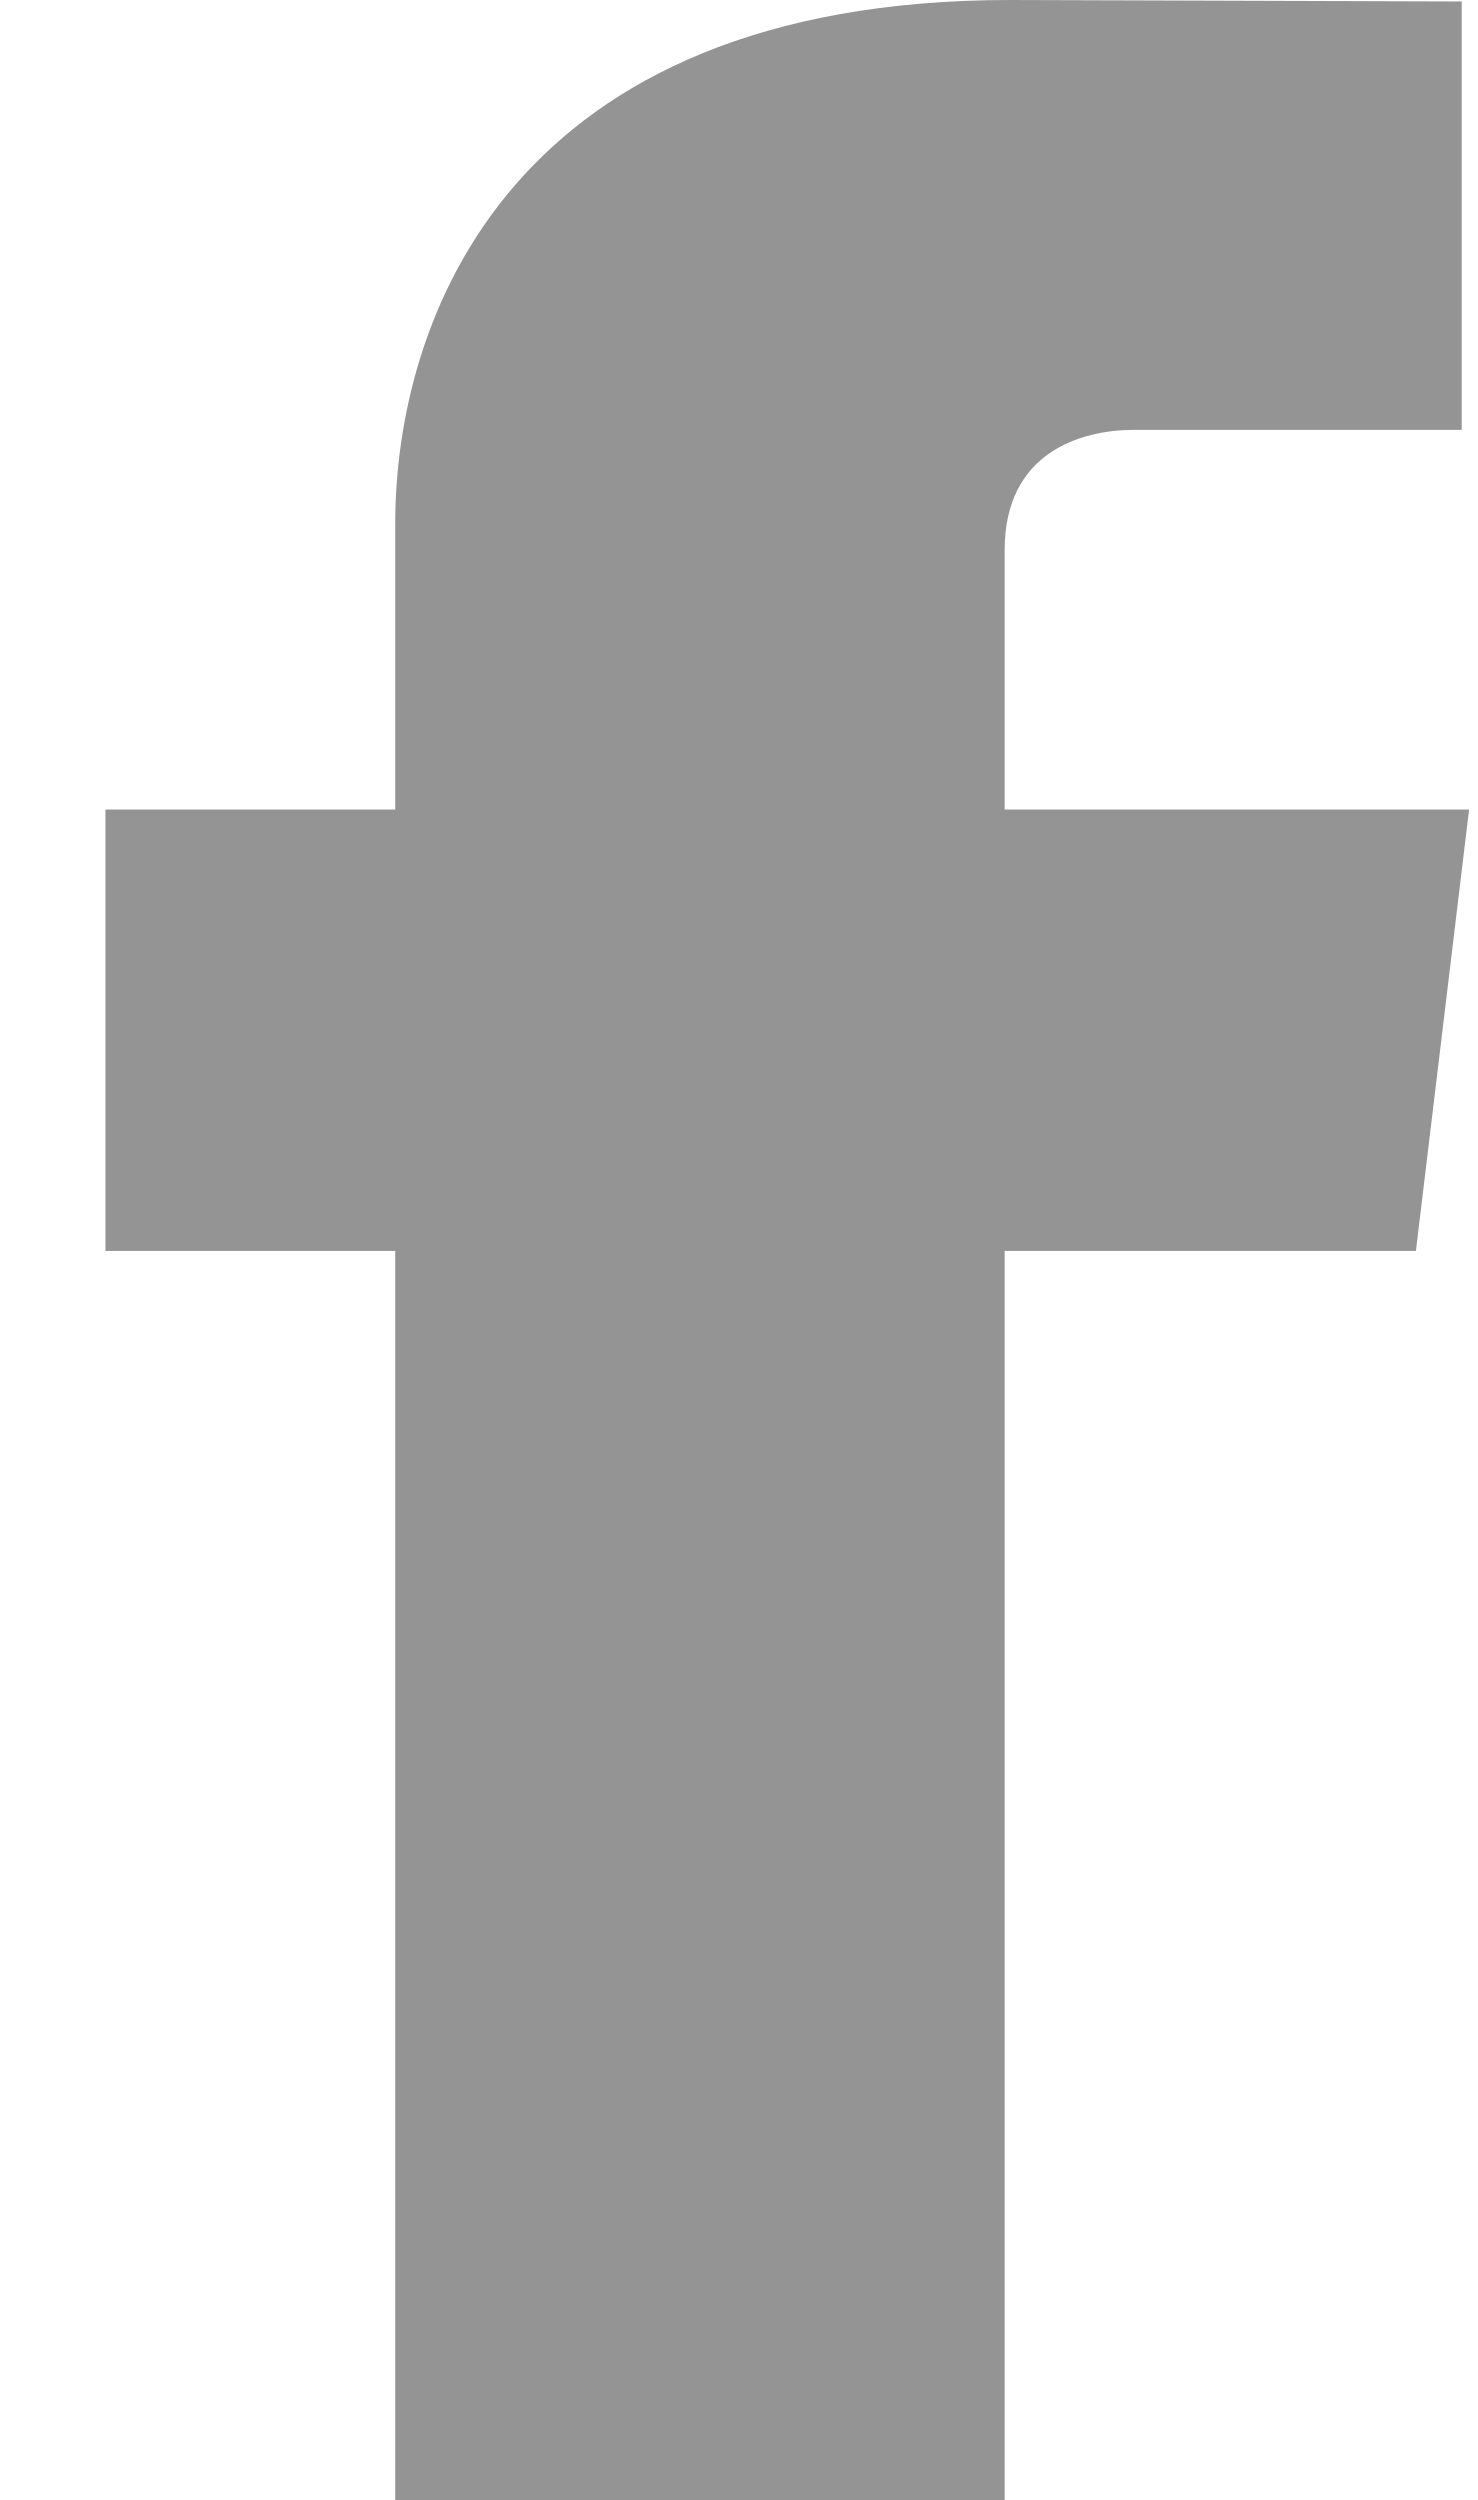
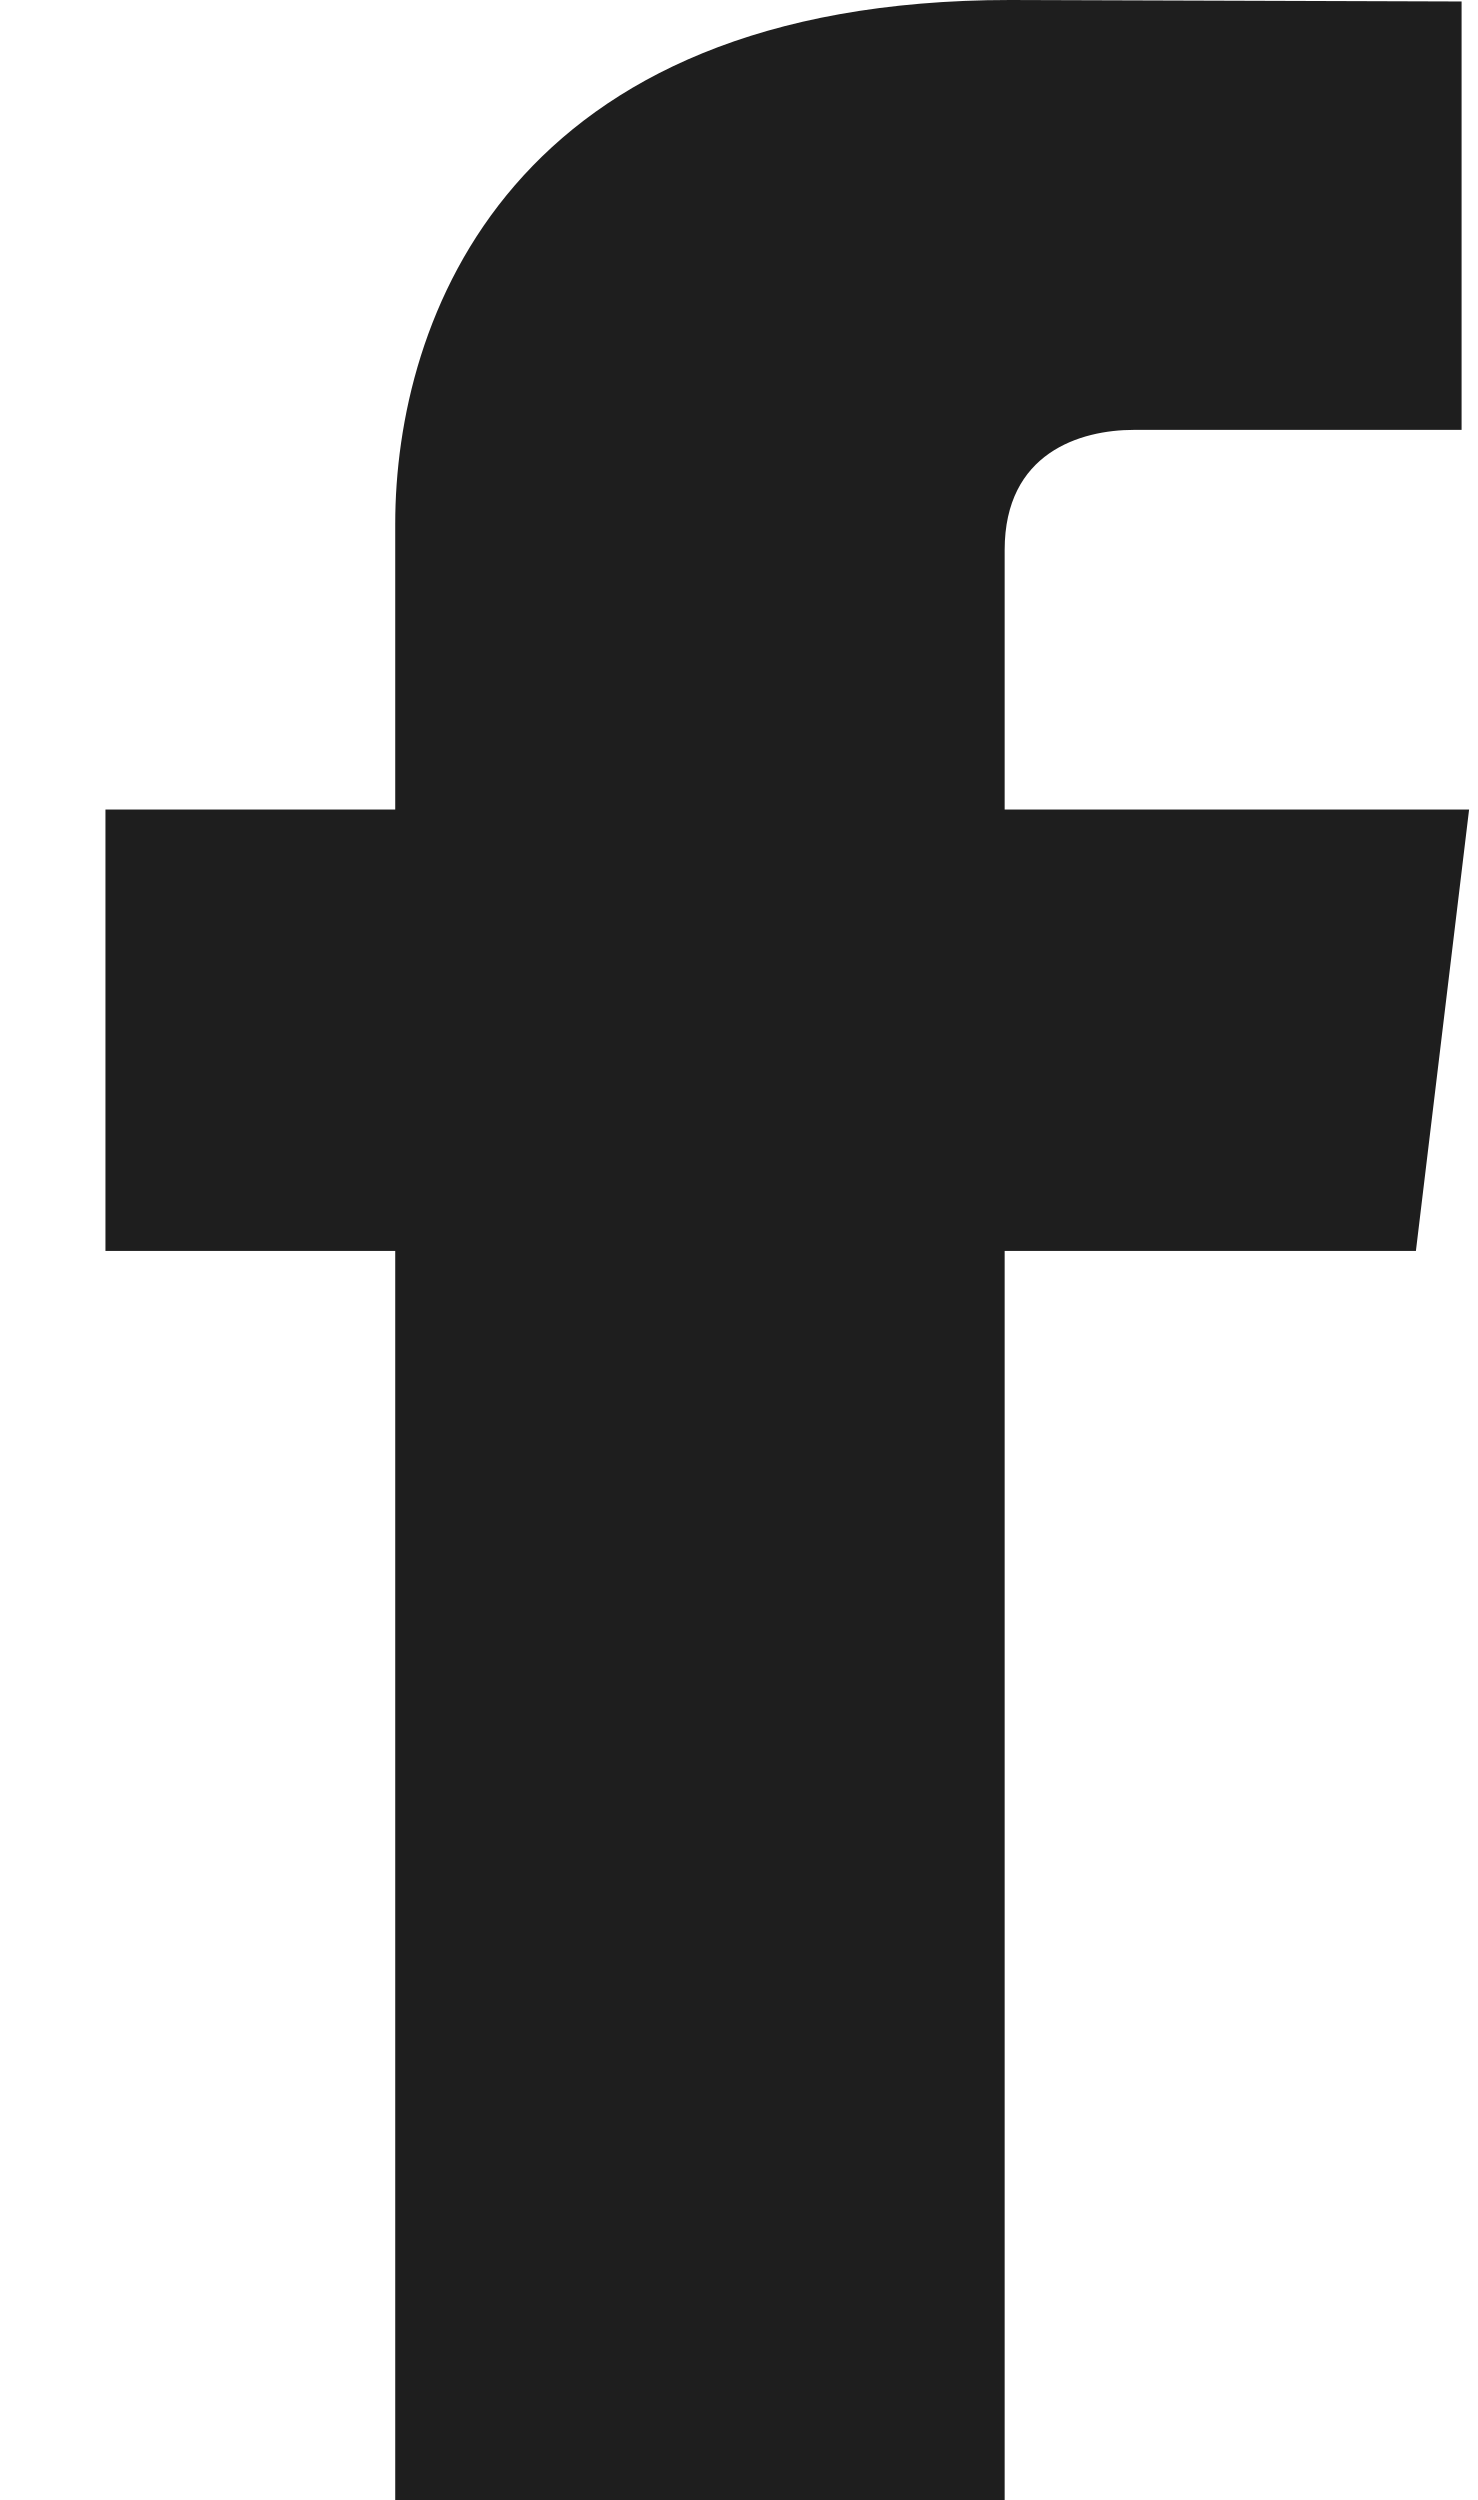
<svg xmlns="http://www.w3.org/2000/svg" width="13" height="22" viewBox="0 0 13 22" fill="none">
-   <path d="M12.928 7.124H8.841V4.84C8.841 3.983 9.509 3.783 9.978 3.783C10.447 3.783 12.863 3.783 12.863 3.783V0.013L8.891 0C4.481 0 3.478 2.812 3.478 4.611V7.124H0.928V11.008H3.478C3.478 15.993 3.478 22 3.478 22H8.841C8.841 22 8.841 15.934 8.841 11.008H12.46L12.928 7.124Z" fill="#949494" />
+   <path d="M12.928 7.124H8.841V4.84C8.841 3.983 9.508 3.783 9.978 3.783C10.447 3.783 12.862 3.783 12.862 3.783V0.013L8.89 0C4.481 0 3.478 2.812 3.478 4.611V7.124H0.928V11.008H3.478C3.478 15.993 3.478 22 3.478 22H8.841C8.841 22 8.841 15.934 8.841 11.008H12.46L12.928 7.124Z" fill="#1E1E1E" />
</svg>
